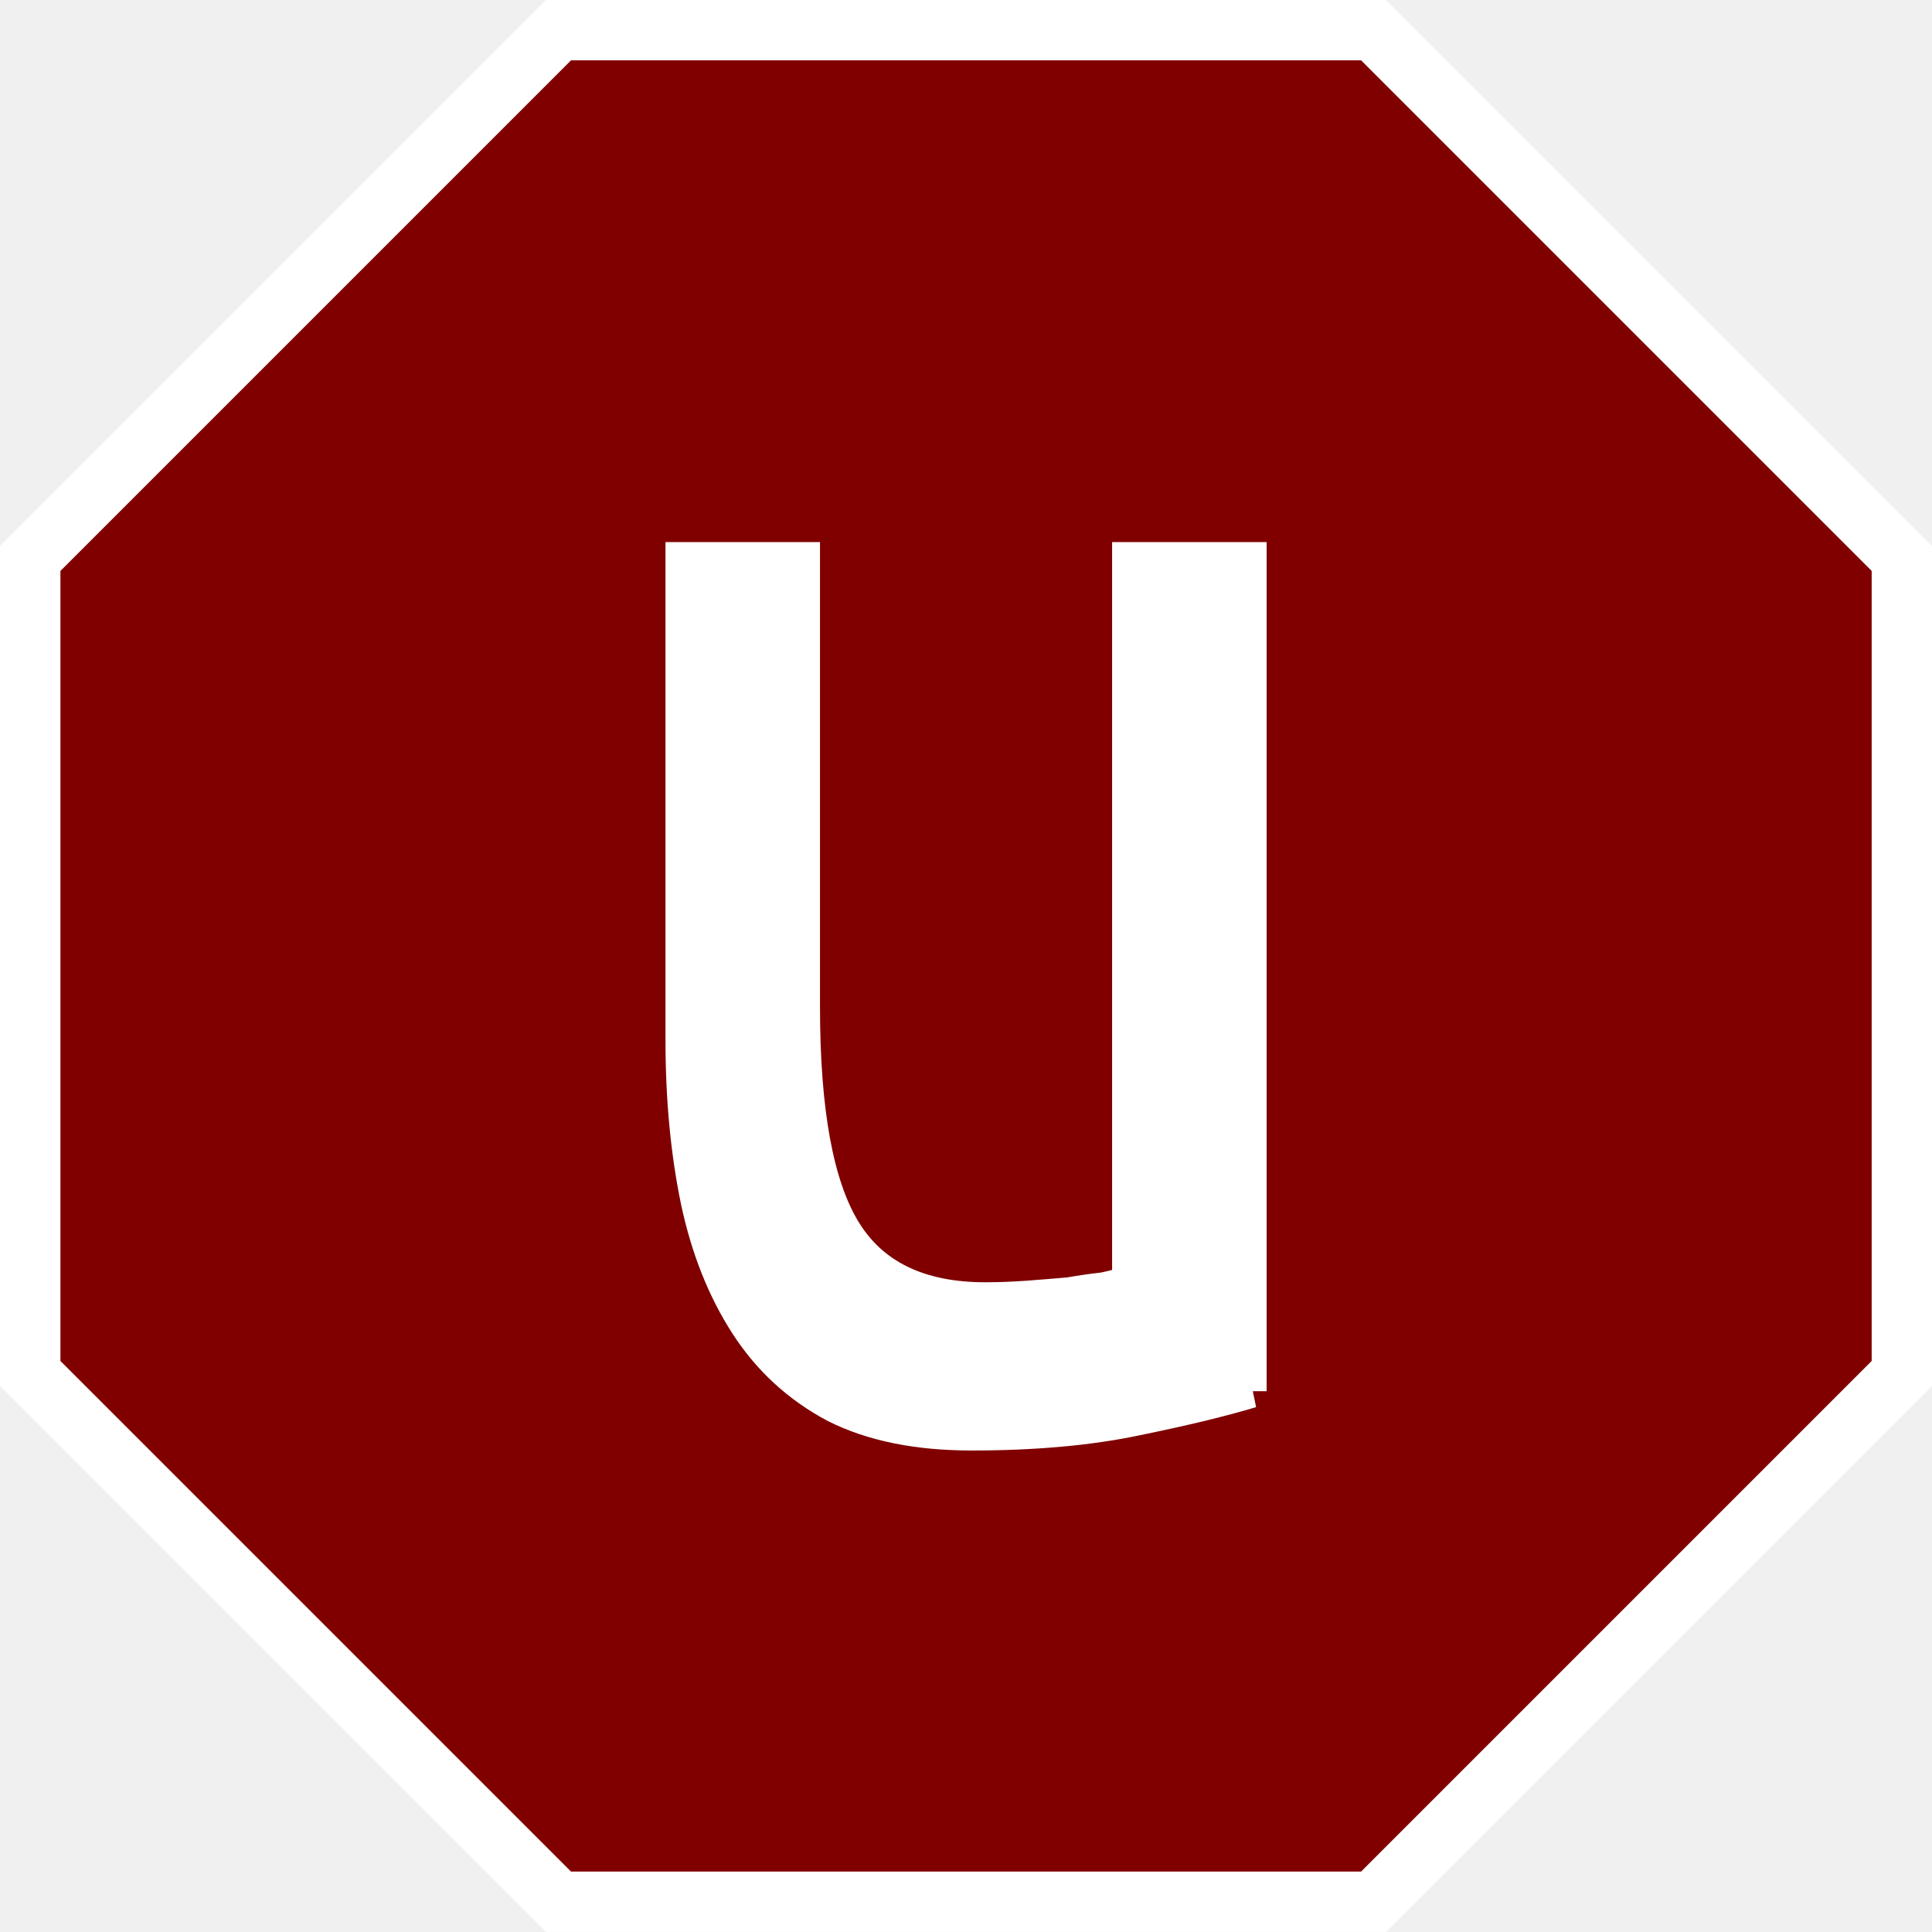
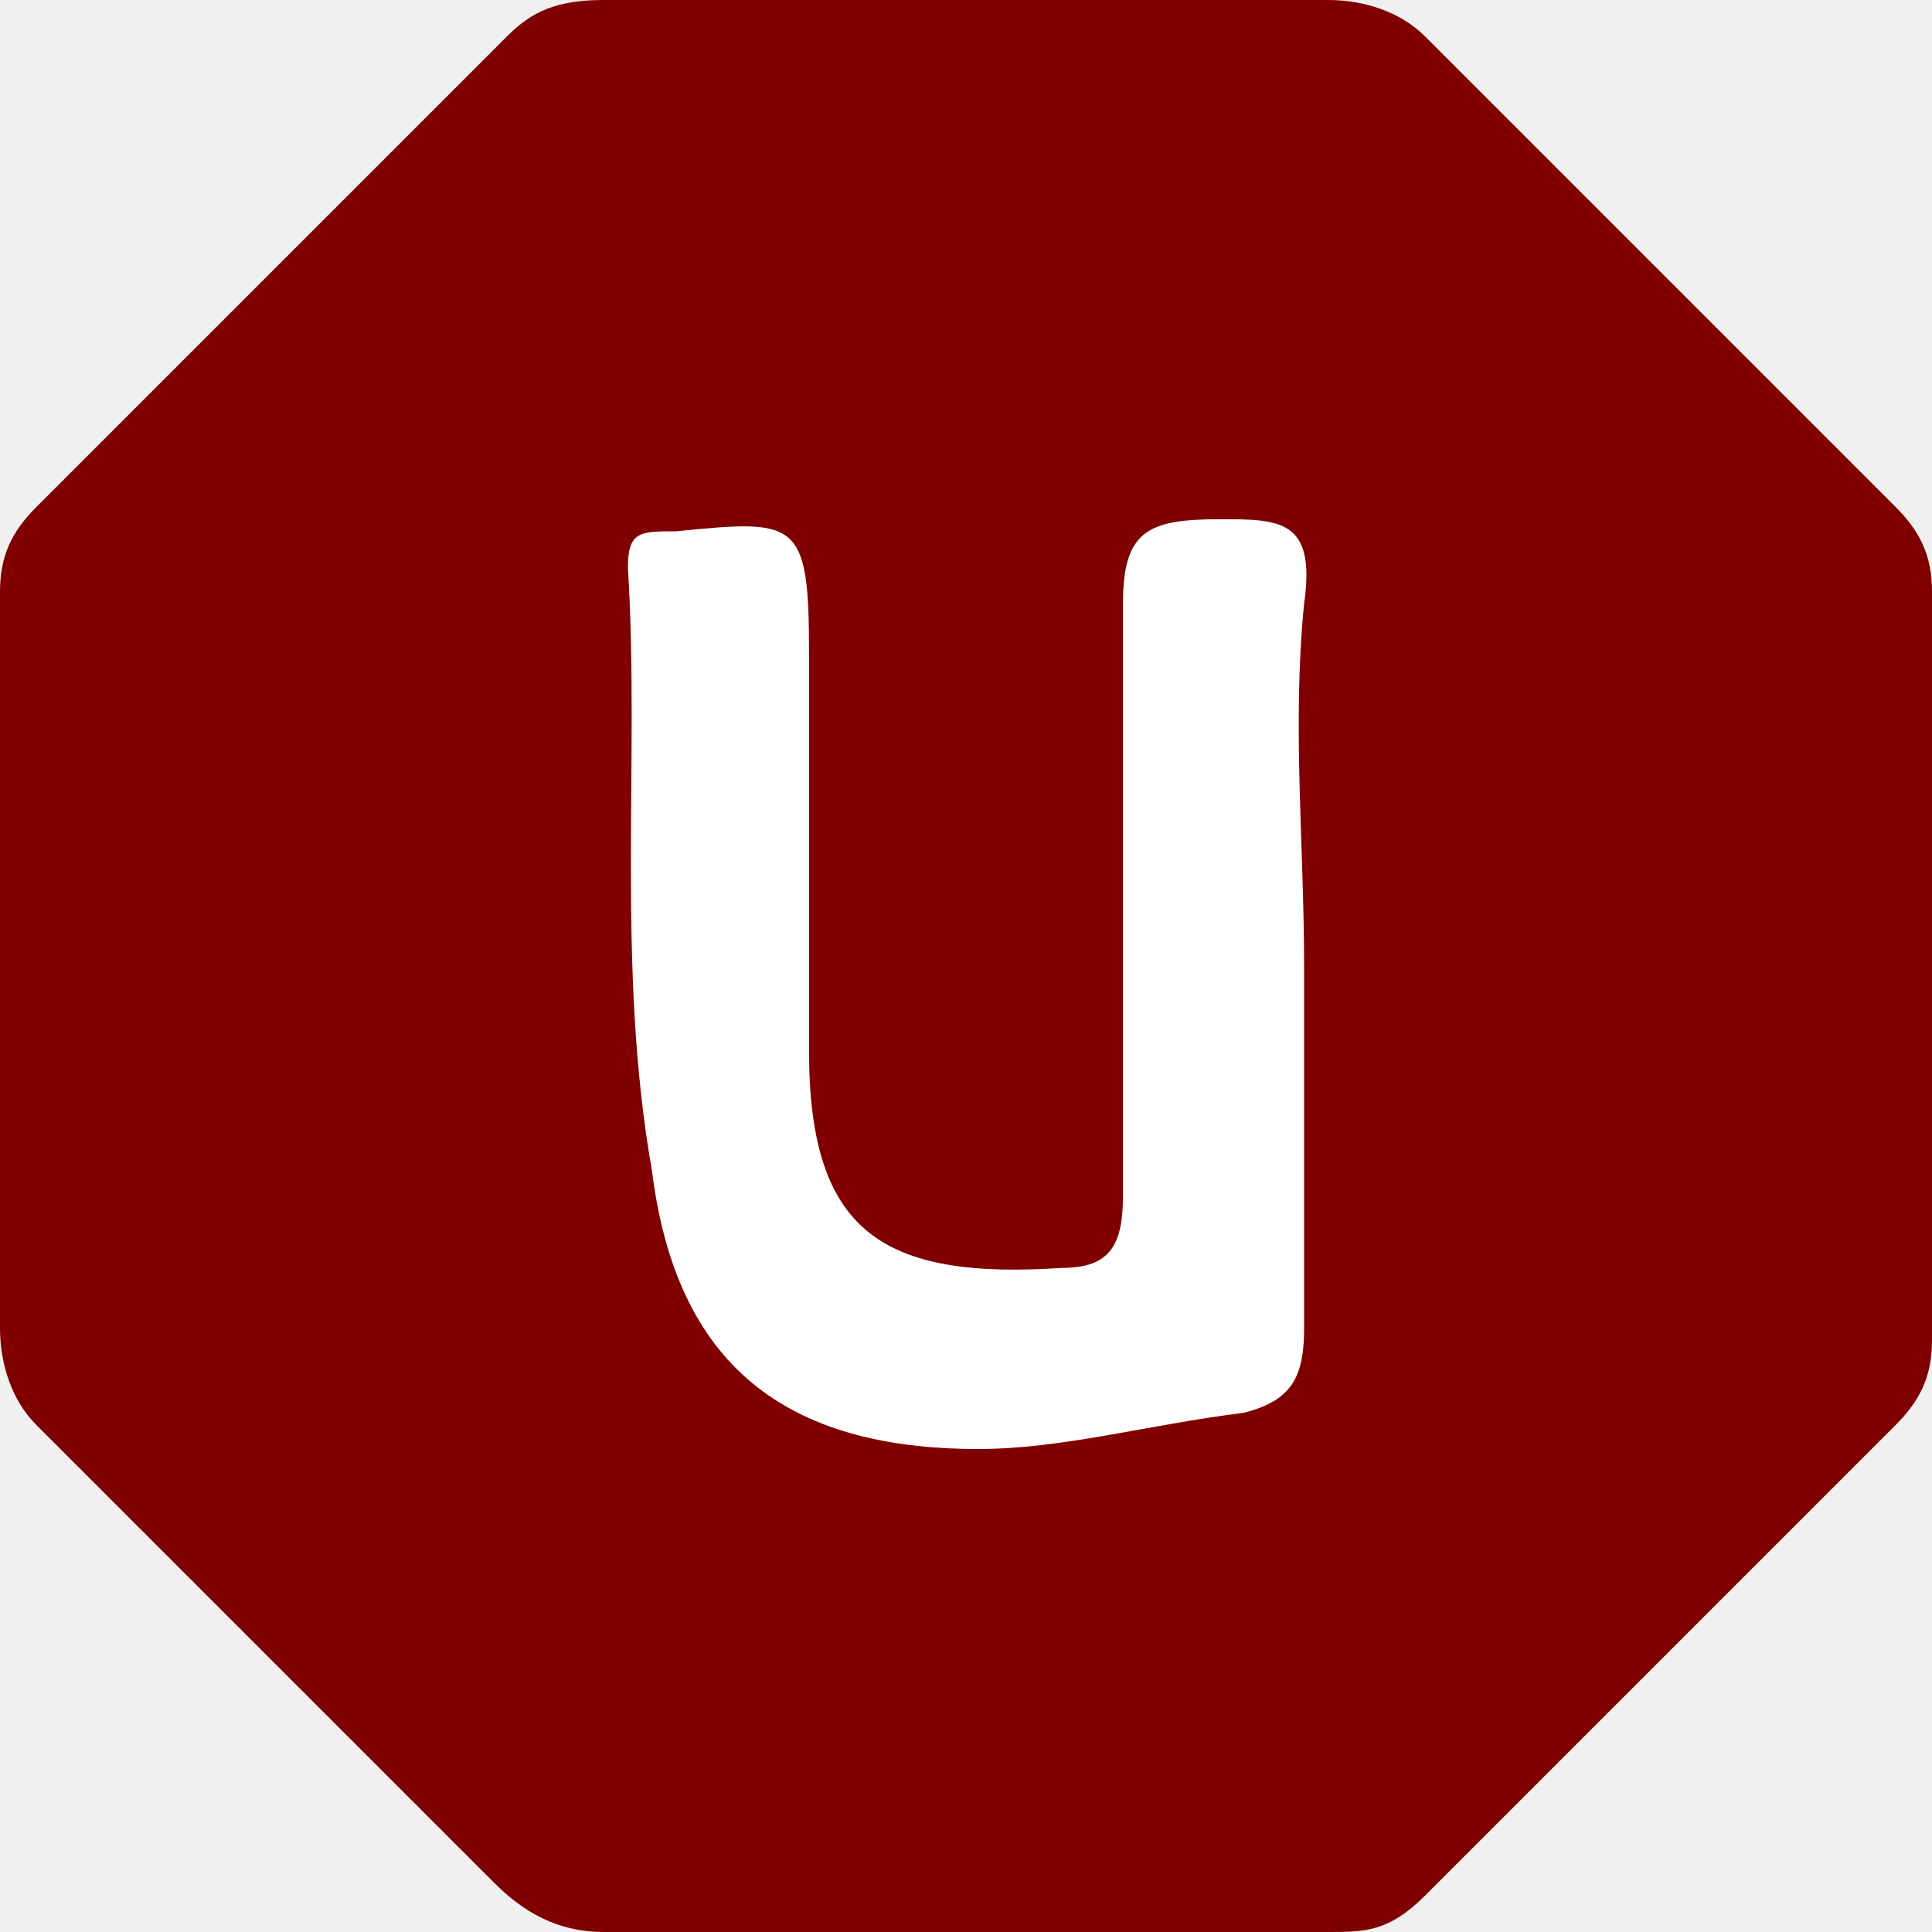
- <svg xmlns="http://www.w3.org/2000/svg" xmlns:xlink="http://www.w3.org/1999/xlink" width="16" height="16" id="svg2" version="1.1">
-   <defs id="defs4">
-     <linearGradient id="linearGradient3770">
-       <stop style="stop-color:#000000;stop-opacity:1;" offset="0" id="stop3772" />
-       <stop style="stop-color:#000000;stop-opacity:0;" offset="1" id="stop3774" />
-     </linearGradient>
-     <radialGradient xlink:href="#linearGradient3770" id="radialGradient3776" cx="82.145" cy="81.055" fx="82.145" fy="81.055" r="22.573" gradientTransform="matrix(1,0,0,1.258432,0,-20.94724)" gradientUnits="userSpaceOnUse" />
-   </defs>
-   <g id="layer1" style="display:inline" transform="translate(-17.87255,-17.32535)">
-     <path id="path3788" d="m 18.123,21.95 0,6.75 4.375,4.375 6.75,0 4.375,-4.375 0,-6.75 -4.375,-4.375 -6.75,0 z" style="fill:#800000;fill-opacity:1;stroke:#ffffff;stroke-width:0.5;stroke-linecap:butt;stroke-linejoin:miter;stroke-miterlimit:4;stroke-opacity:1;stroke-dasharray:none;display:inline" />
-     <g transform="scale(0.9101236,1.098752)" style="font-size:12.426px;font-style:normal;font-variant:normal;font-weight:normal;font-stretch:normal;text-align:center;line-height:125%;letter-spacing:0px;word-spacing:0px;text-anchor:middle;fill:#ffffff;fill-opacity:1;stroke:#ffffff;stroke-width:0.25;stroke-miterlimit:4;stroke-opacity:1;font-family:Ubuntu;-inkscape-font-specification:Ubuntu" id="text3832">
-       <path d="m 31.037,26.253 c -0.265,0.066 -0.617,0.137 -1.056,0.211 -0.431,0.075 -0.932,0.112 -1.504,0.112 -0.497,-1e-6 -0.915,-0.07 -1.255,-0.211 -0.34,-0.149 -0.613,-0.356 -0.82,-0.621 -0.207,-0.265 -0.356,-0.576 -0.447,-0.932 -0.091,-0.365 -0.137,-0.766 -0.137,-1.205 l 0,-3.628 1.156,0 0,3.38 c -2e-6,0.787 0.124,1.35 0.373,1.69 0.249,0.34 0.667,0.509 1.255,0.509 0.124,1e-6 0.253,-0.004 0.385,-0.012 0.133,-0.008 0.257,-0.017 0.373,-0.025 0.116,-0.017 0.22,-0.029 0.311,-0.037 0.099,-0.017 0.17,-0.033 0.211,-0.05 l 0,-5.455 1.156,0 0,6.275" style="fill:#ffffff;stroke:#ffffff;font-family:Ubuntu;-inkscape-font-specification:Ubuntu" id="path2993" />
-     </g>
-   </g>
-   <g id="layer5" style="display:inline" transform="translate(-17.87255,-17.32535)" />
+ <svg xmlns="http://www.w3.org/2000/svg" version="1.1" id="Layer_1" x="0px" y="0px" width="16px" height="16px" viewBox="0 0 16 16" enable-background="new 0 0 16 16" xml:space="preserve">
+   <path fill="#800000" d="M15.7,4.2c-1.3-1.3-2.6-2.6-3.9-3.9C11.6,0.1,11.3,0,11,0C9,0,7,0,5,0C4.6,0,4.4,0.1,4.2,0.3  C2.9,1.6,1.6,2.9,0.3,4.2C0.1,4.4,0,4.6,0,4.9C0,7,0,9,0,11c0,0.3,0.1,0.6,0.3,0.8c1.3,1.3,2.6,2.6,3.8,3.8C4.4,15.9,4.7,16,5,16  c1,0,2,0,3,0c1,0,2,0,3,0c0.3,0,0.5,0,0.8-0.3c1.3-1.3,2.6-2.6,3.9-3.9c0.2-0.2,0.3-0.4,0.3-0.7C16,9,16,7,16,4.9  C16,4.6,15.9,4.4,15.7,4.2z" />
+   <path fill="#FFFFFF" d="M10.8,8c0,1,0,2,0,3c0,0.4-0.1,0.6-0.5,0.7C9.5,11.8,8.8,12,8.1,12c-1.6,0-2.5-0.7-2.7-2.3  C5.1,8,5.3,6.3,5.2,4.7c0-0.3,0.1-0.3,0.4-0.3c1-0.1,1.1-0.1,1.1,1c0,1.1,0,2.2,0,3.3c0,1.5,0.6,1.9,2.1,1.8c0.4,0,0.5-0.2,0.5-0.6  c0-1.6,0-3.3,0-4.9c0-0.6,0.2-0.7,0.8-0.7c0.5,0,0.8,0,0.7,0.7C10.7,6,10.8,7,10.8,8z" />
</svg>
